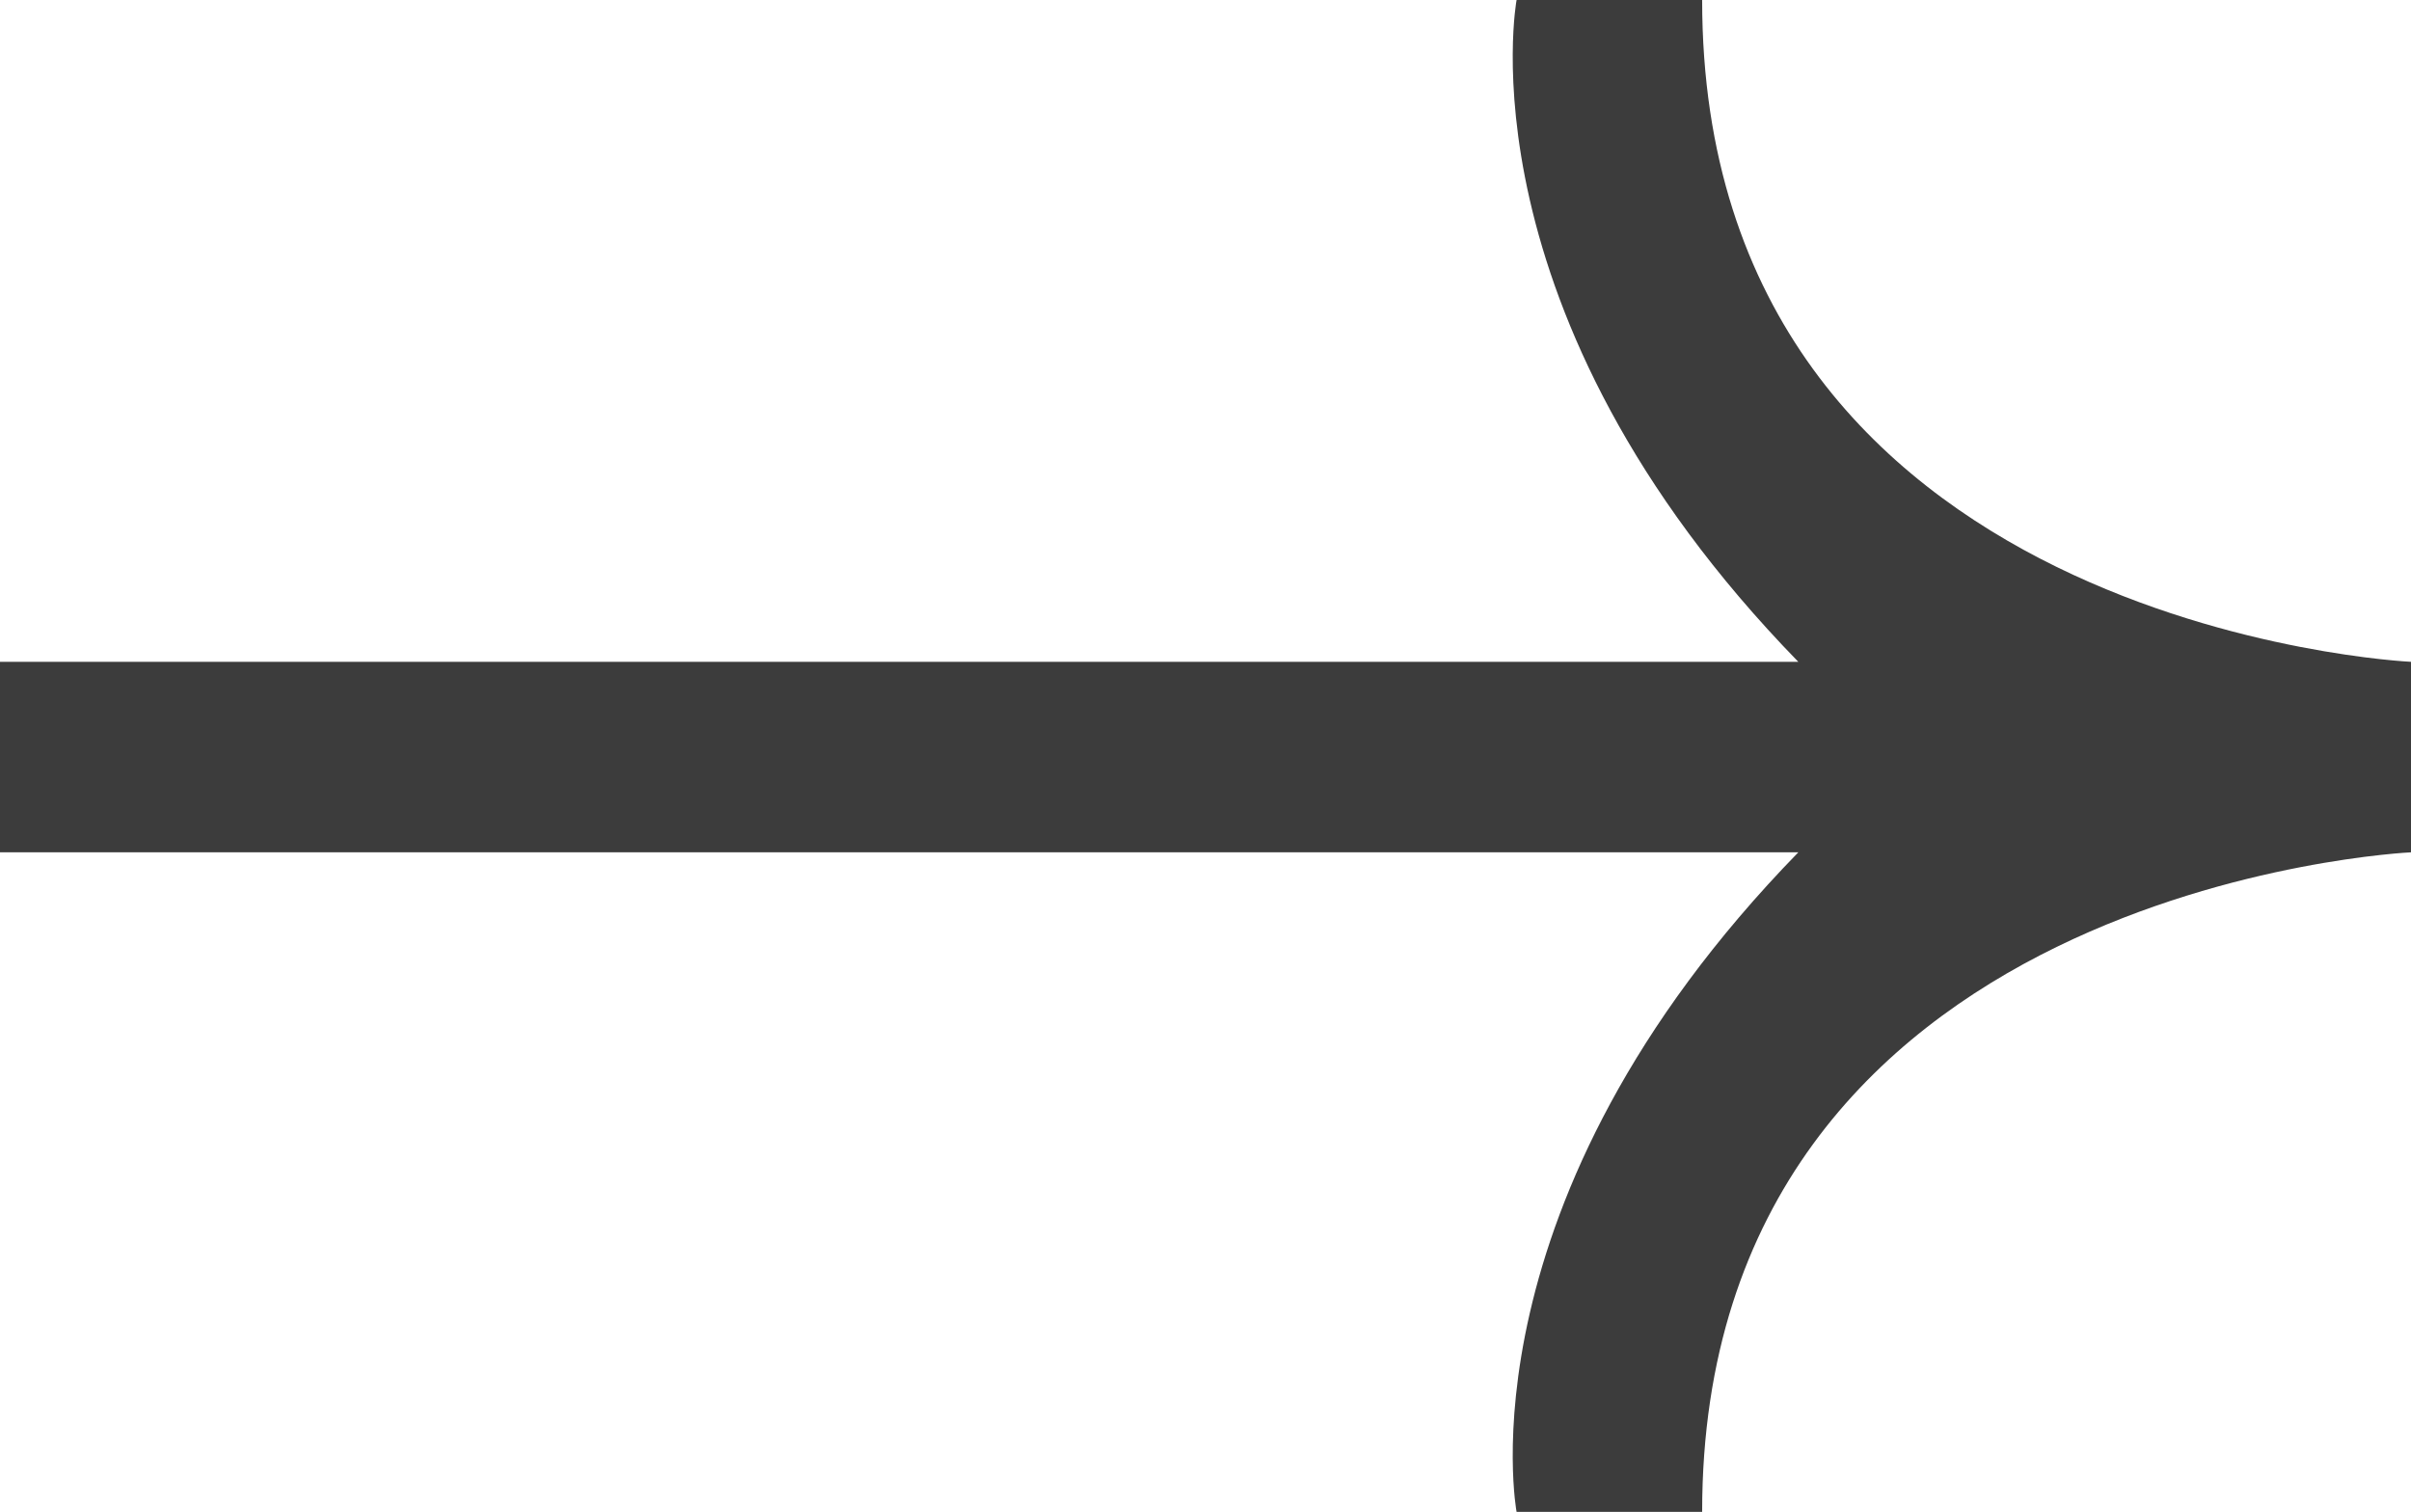
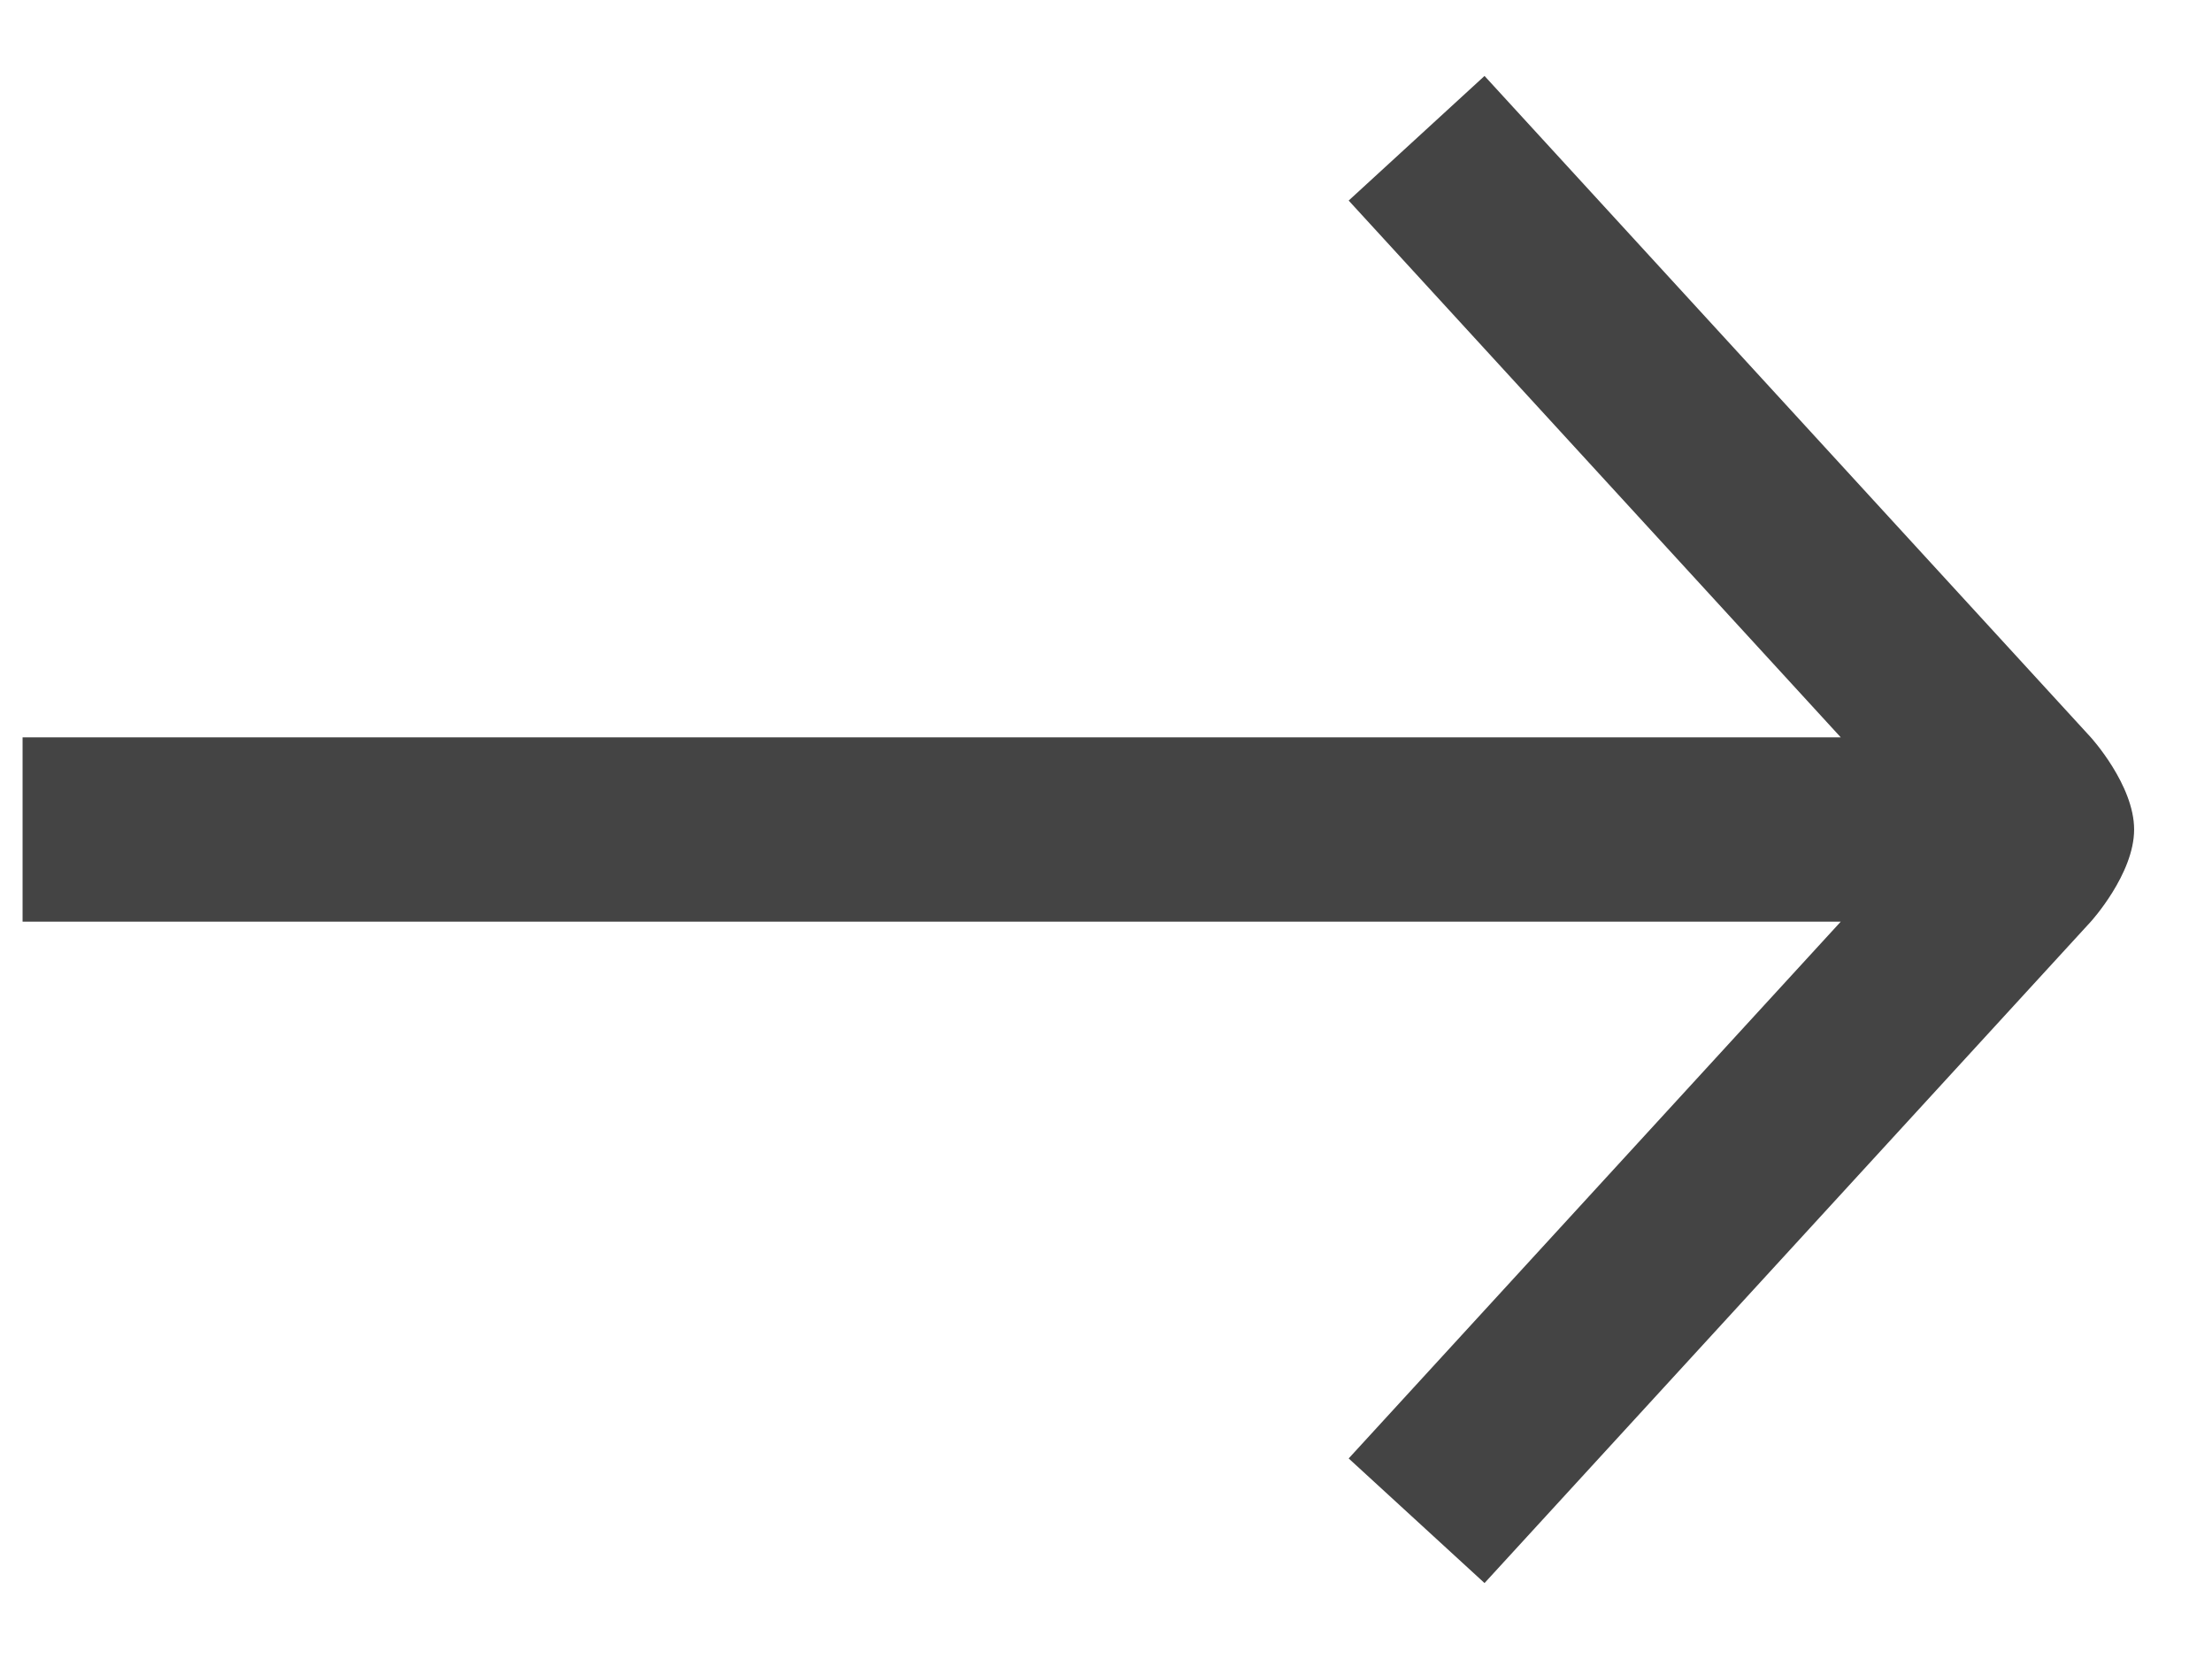
- <svg xmlns="http://www.w3.org/2000/svg" id="bd1ca6b8-5309-4403-8f9c-533aaa34131d" data-name="Слой 1" viewBox="0 0 53.4 33.49">
-   <path d="M54.21,15.44S38.51,14.72,38.51.78H34.4S33.1,7.7,40.64,15.44H.81v4.22H40.64C33.1,27.4,34.4,34.27,34.4,34.27h4.11c0-13.89,15.7-14.61,15.7-14.61Z" transform="translate(-0.81 -0.78)" style="fill:#3c3c3c" />
+ <svg xmlns="http://www.w3.org/2000/svg" width="24" height="18" viewBox="0 0 24 18" fill="none">
+   <path fill-rule="evenodd" clip-rule="evenodd" d="M19.972 10L14.633 15.824L16.107 17.176L22.685 10C22.685 10 23.155 9.484 23.155 9C23.155 8.516 22.685 8 22.685 8L16.107 0.824L14.633 2.176L19.972 8L0.245 8L0.245 10L19.972 10Z" fill="#444444" />
</svg>
